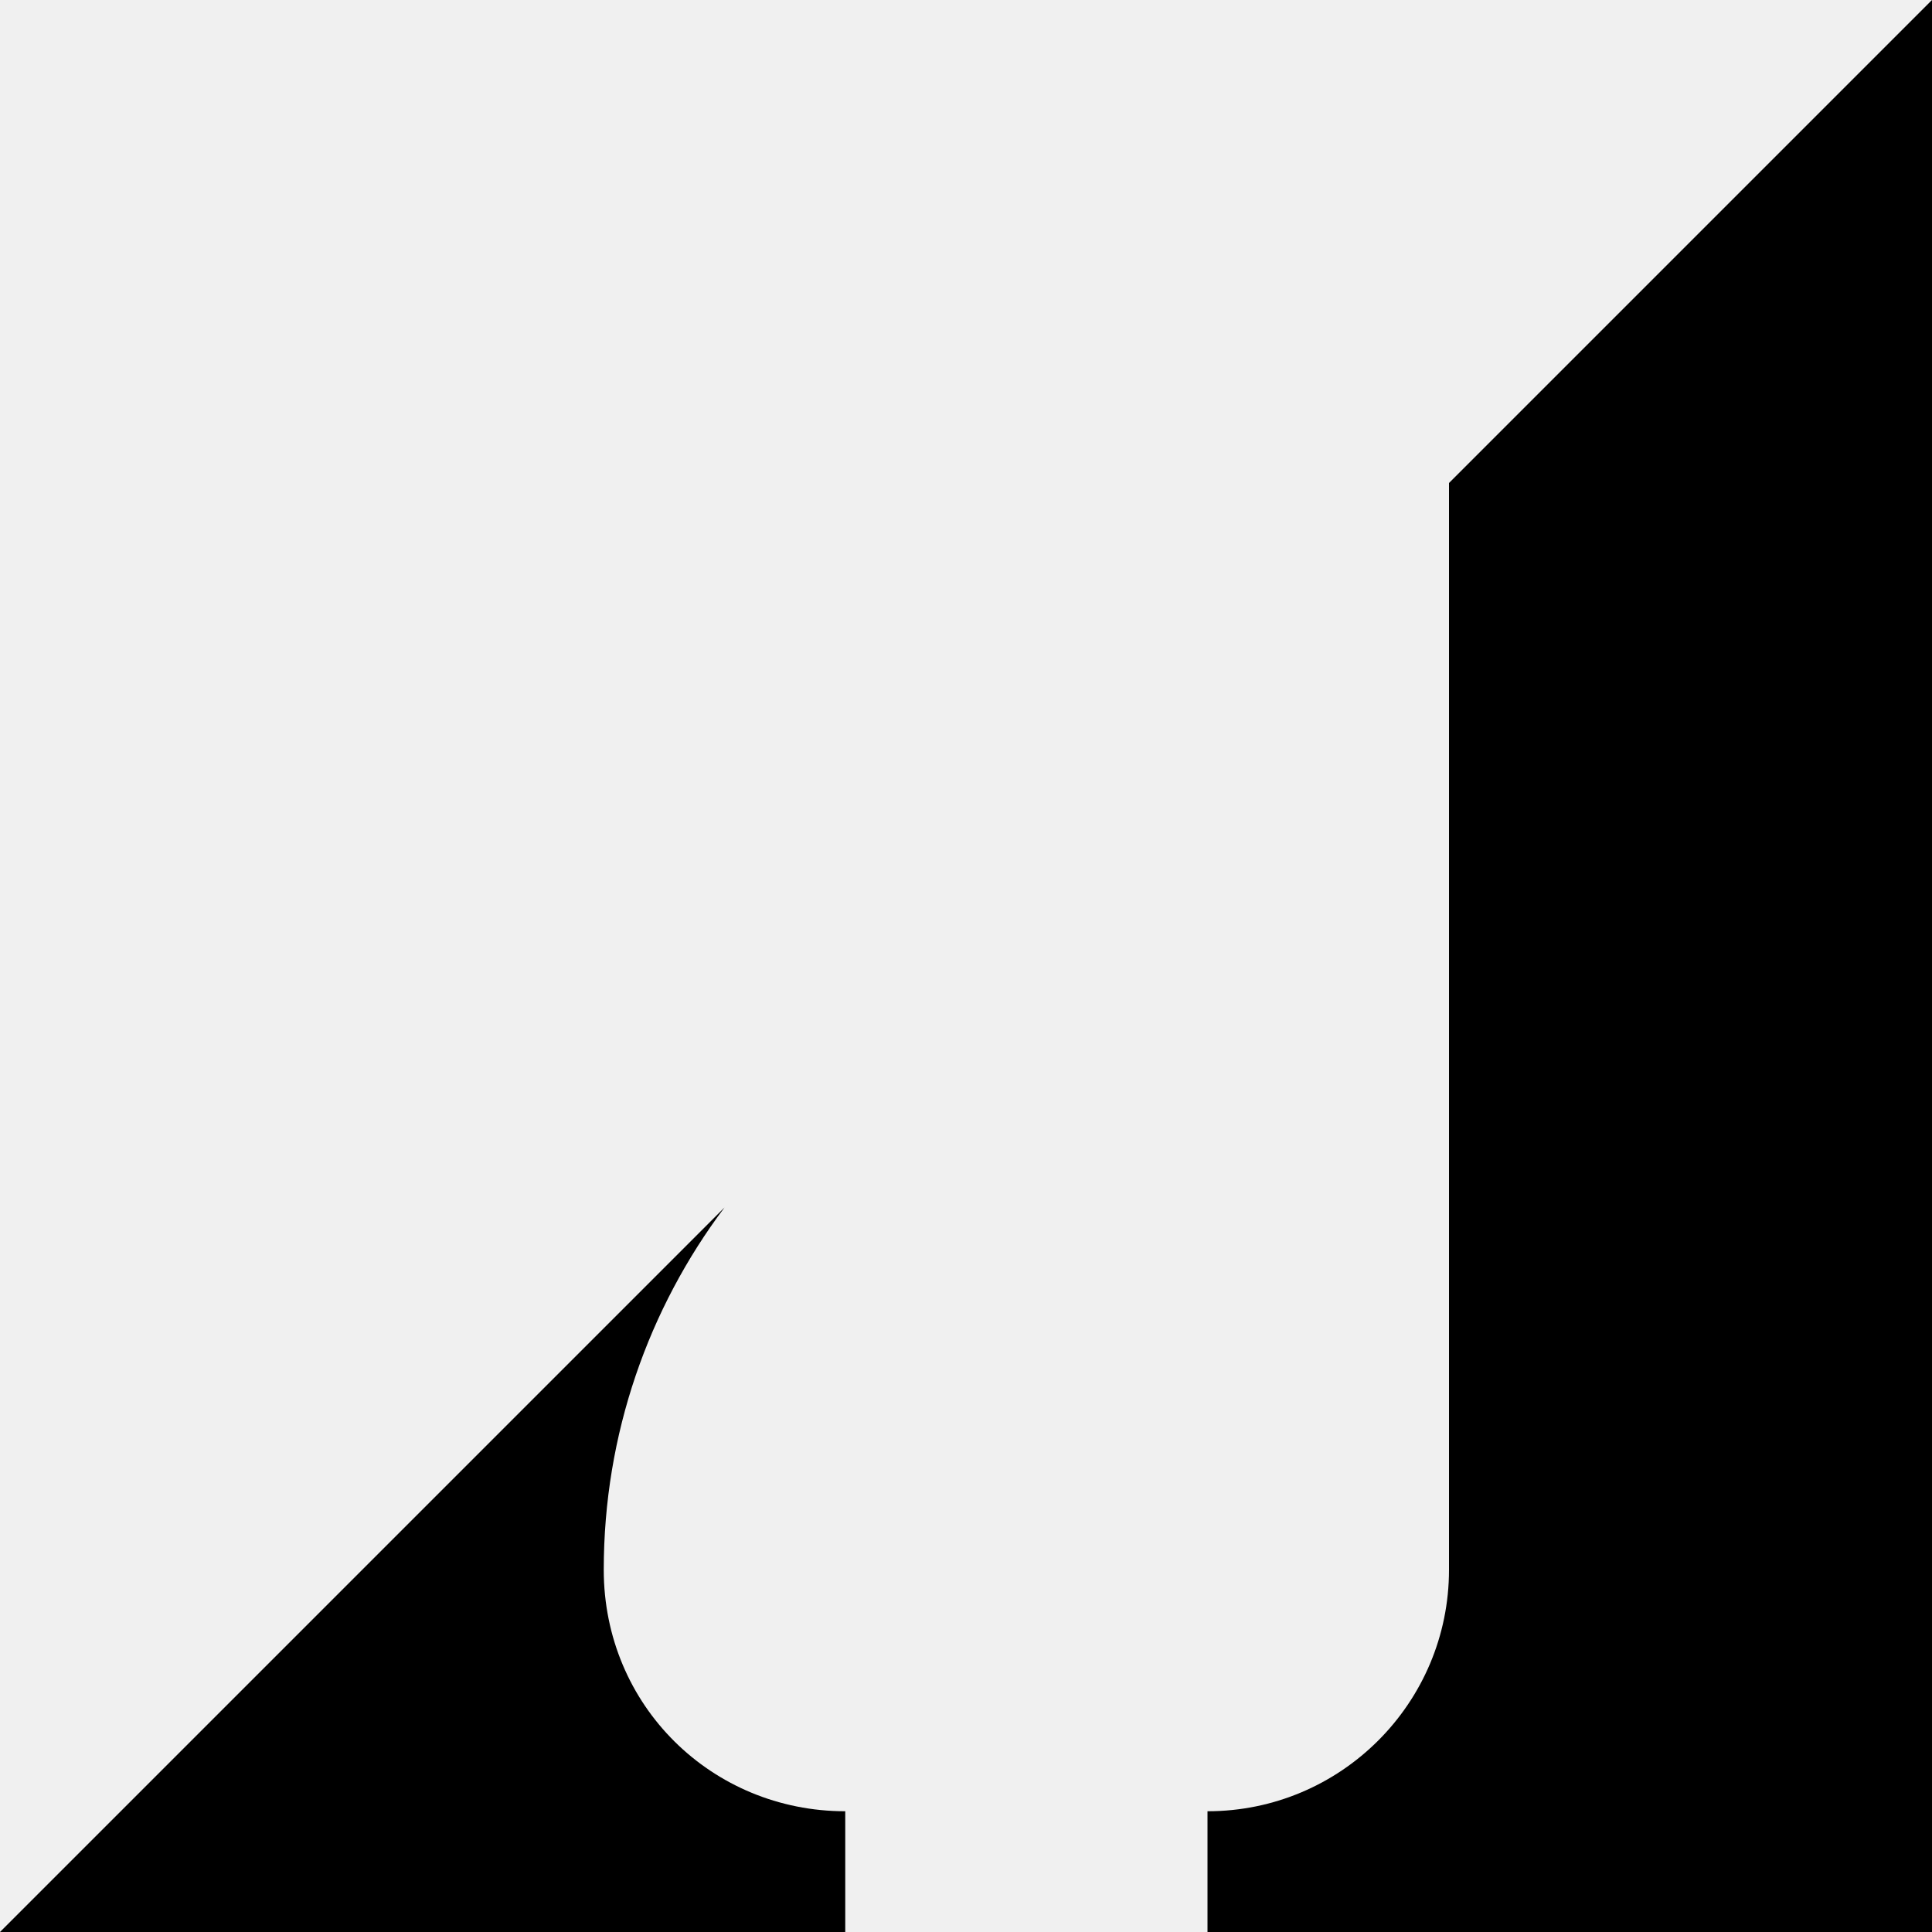
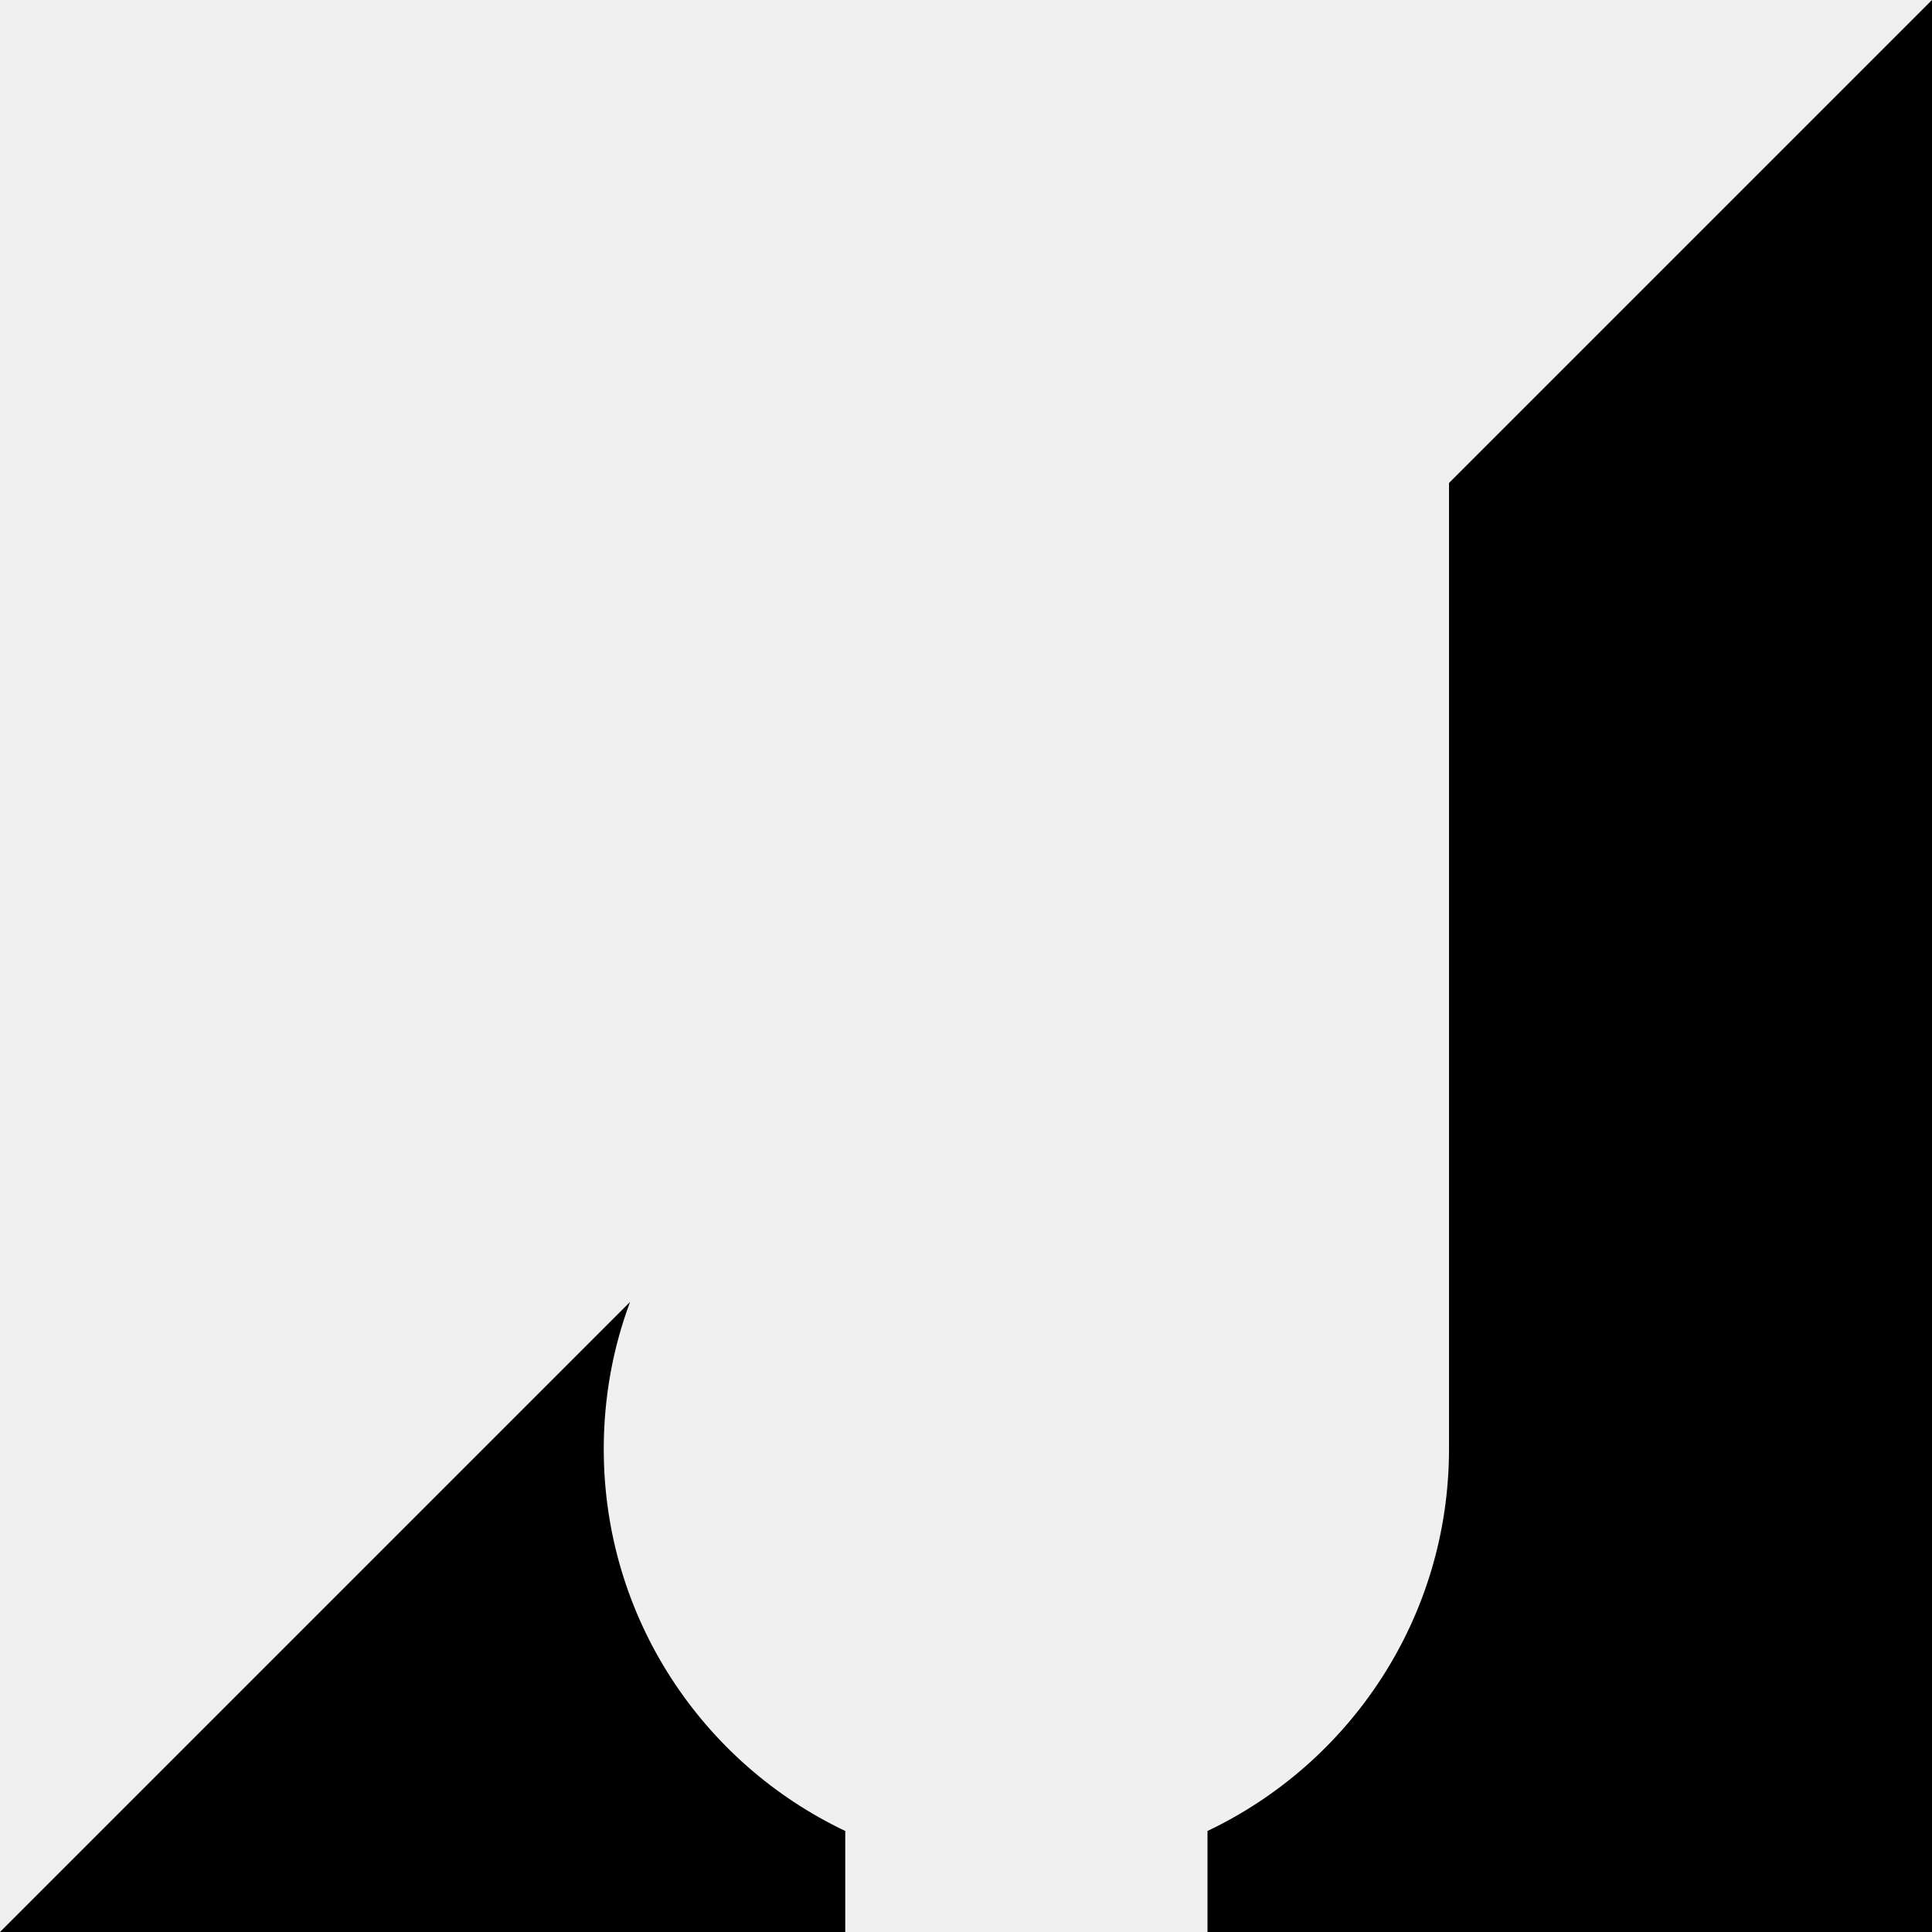
<svg xmlns="http://www.w3.org/2000/svg" version="1.1" width="1000" height="1000">
  <style>
    #light-icon {
      display: inline;
    }
    #dark-icon {
      display: none;
    }

    @media (prefers-color-scheme: dark) {
      #light-icon {
        display: none;
      }
      #dark-icon {
        display: inline;
      }
    }
  </style>
  <g id="light-icon">
    <svg version="1.1" width="1000" height="1000">
      <g>
        <g transform="matrix(6.944444,0,0,6.944444,0,0)">
          <svg id="Layer_1" data-name="Layer 1" viewBox="0 0 144 144" width="144" height="144">
-             <path d="M108,117c0,9.94-8.06,18-18,18v9h54V0l-36,36v81Z" />
-             <path d="M54,90c-5.65,7.52-9,16.87-9,27s8.06,18,18,18v9H0l54-54h0Z" />
+             <path d="M90,136.47c10.64-5.06,18-15.9,18-28.47V36L144,0v144h-54v-7.53Z" />
+             <path d="M63,136.47v7.53H0l46.96-46.96c-1.27,3.41-1.96,7.1-1.96,10.96C45,120.57,52.36,131.42,63,136.47Z" />
          </svg>
        </g>
      </g>
    </svg>
  </g>
  <g id="dark-icon">
    <svg version="1.1" width="1000" height="1000">
      <g>
        <g transform="matrix(6.944444,0,0,6.944444,0,0)">
-           <svg version="1.1" id="Layer_1" viewBox="0 0 144 144" width="144" height="144">
+           <svg id="Layer_1" data-name="Layer 1" viewBox="0 0 144 144" width="144" height="144">
            <defs>
              <style>
-       .st0 {
+       .cls-1 {
        fill: #fff;
      }
    </style>
            </defs>
-             <path class="st0" d="M108,117c0,9.94-8.06,18-18,18v9h54V0l-36,36v81Z" />
-             <path class="st0" d="M54,90c-5.65,7.52-9,16.87-9,27s8.06,18,18,18v9H0l54-54h0Z" />
+             <path class="cls-1" d="M90,136.47c10.64-5.06,18-15.9,18-28.47V36L144,0v144h-54v-7.53Z" />
+             <path class="cls-1" d="M63,136.47v7.53H0l46.96-46.96c-1.27,3.41-1.96,7.1-1.96,10.96C45,120.57,52.36,131.42,63,136.47Z" />
          </svg>
        </g>
      </g>
    </svg>
  </g>
</svg>
